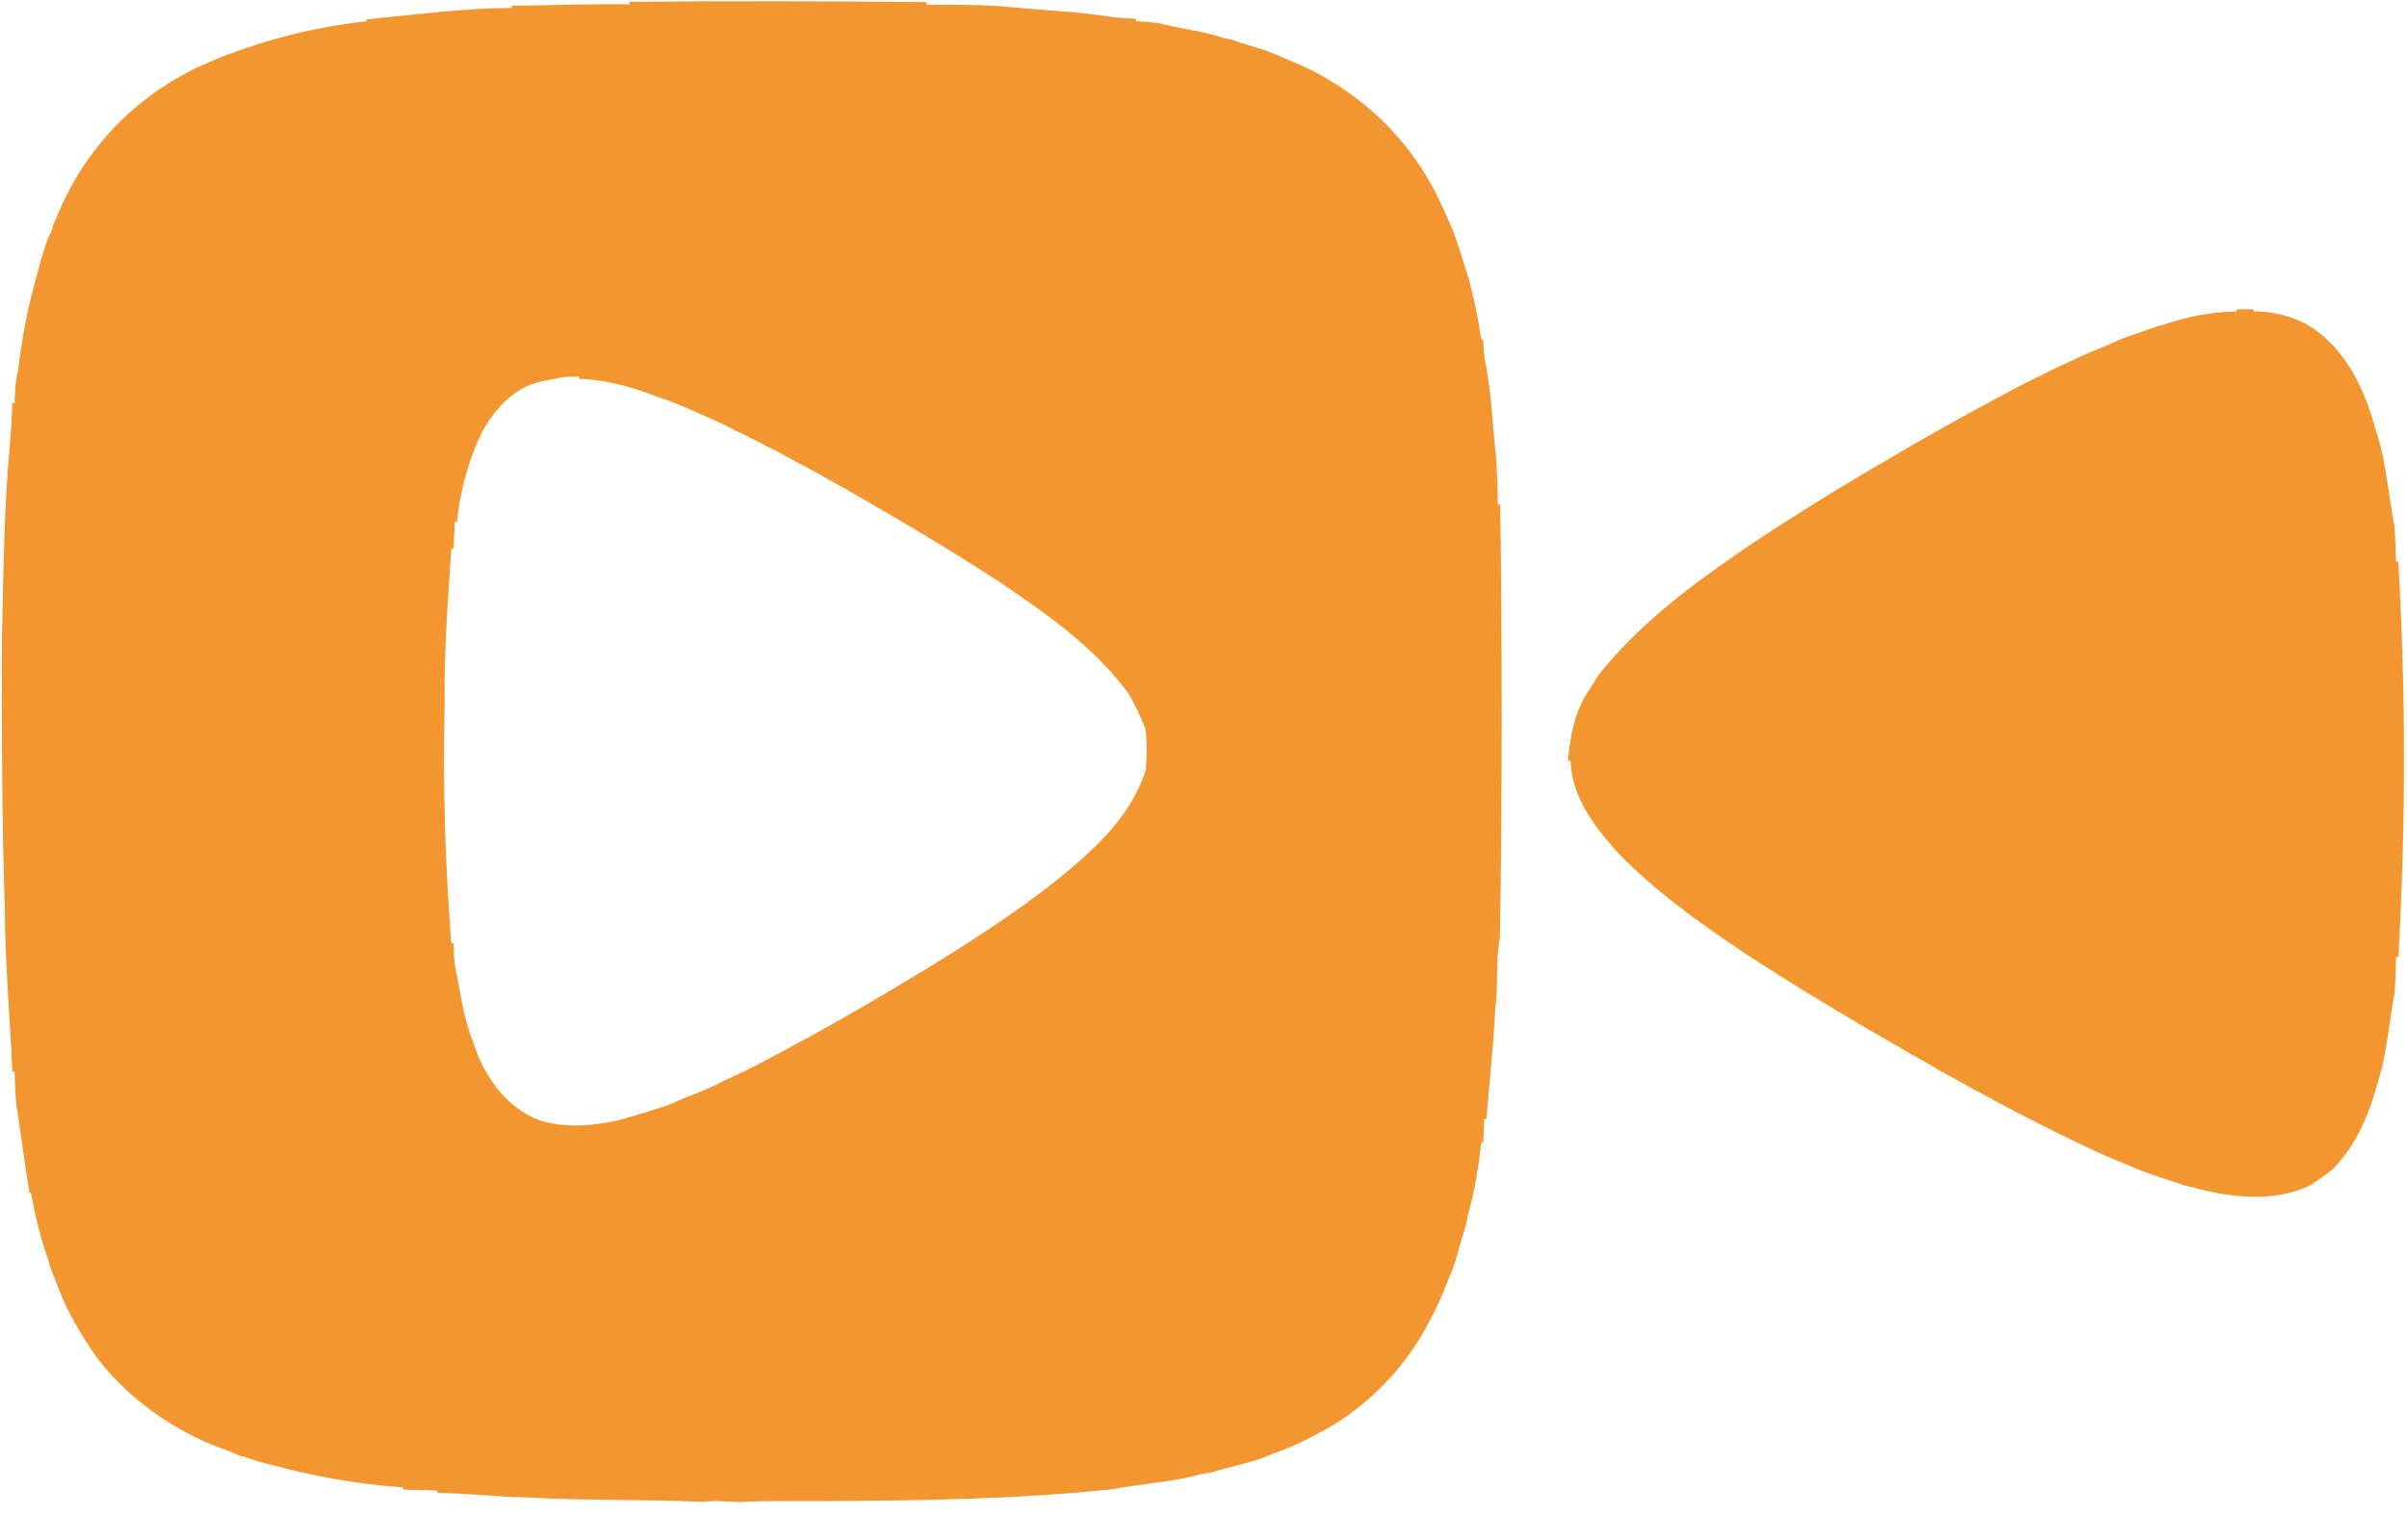
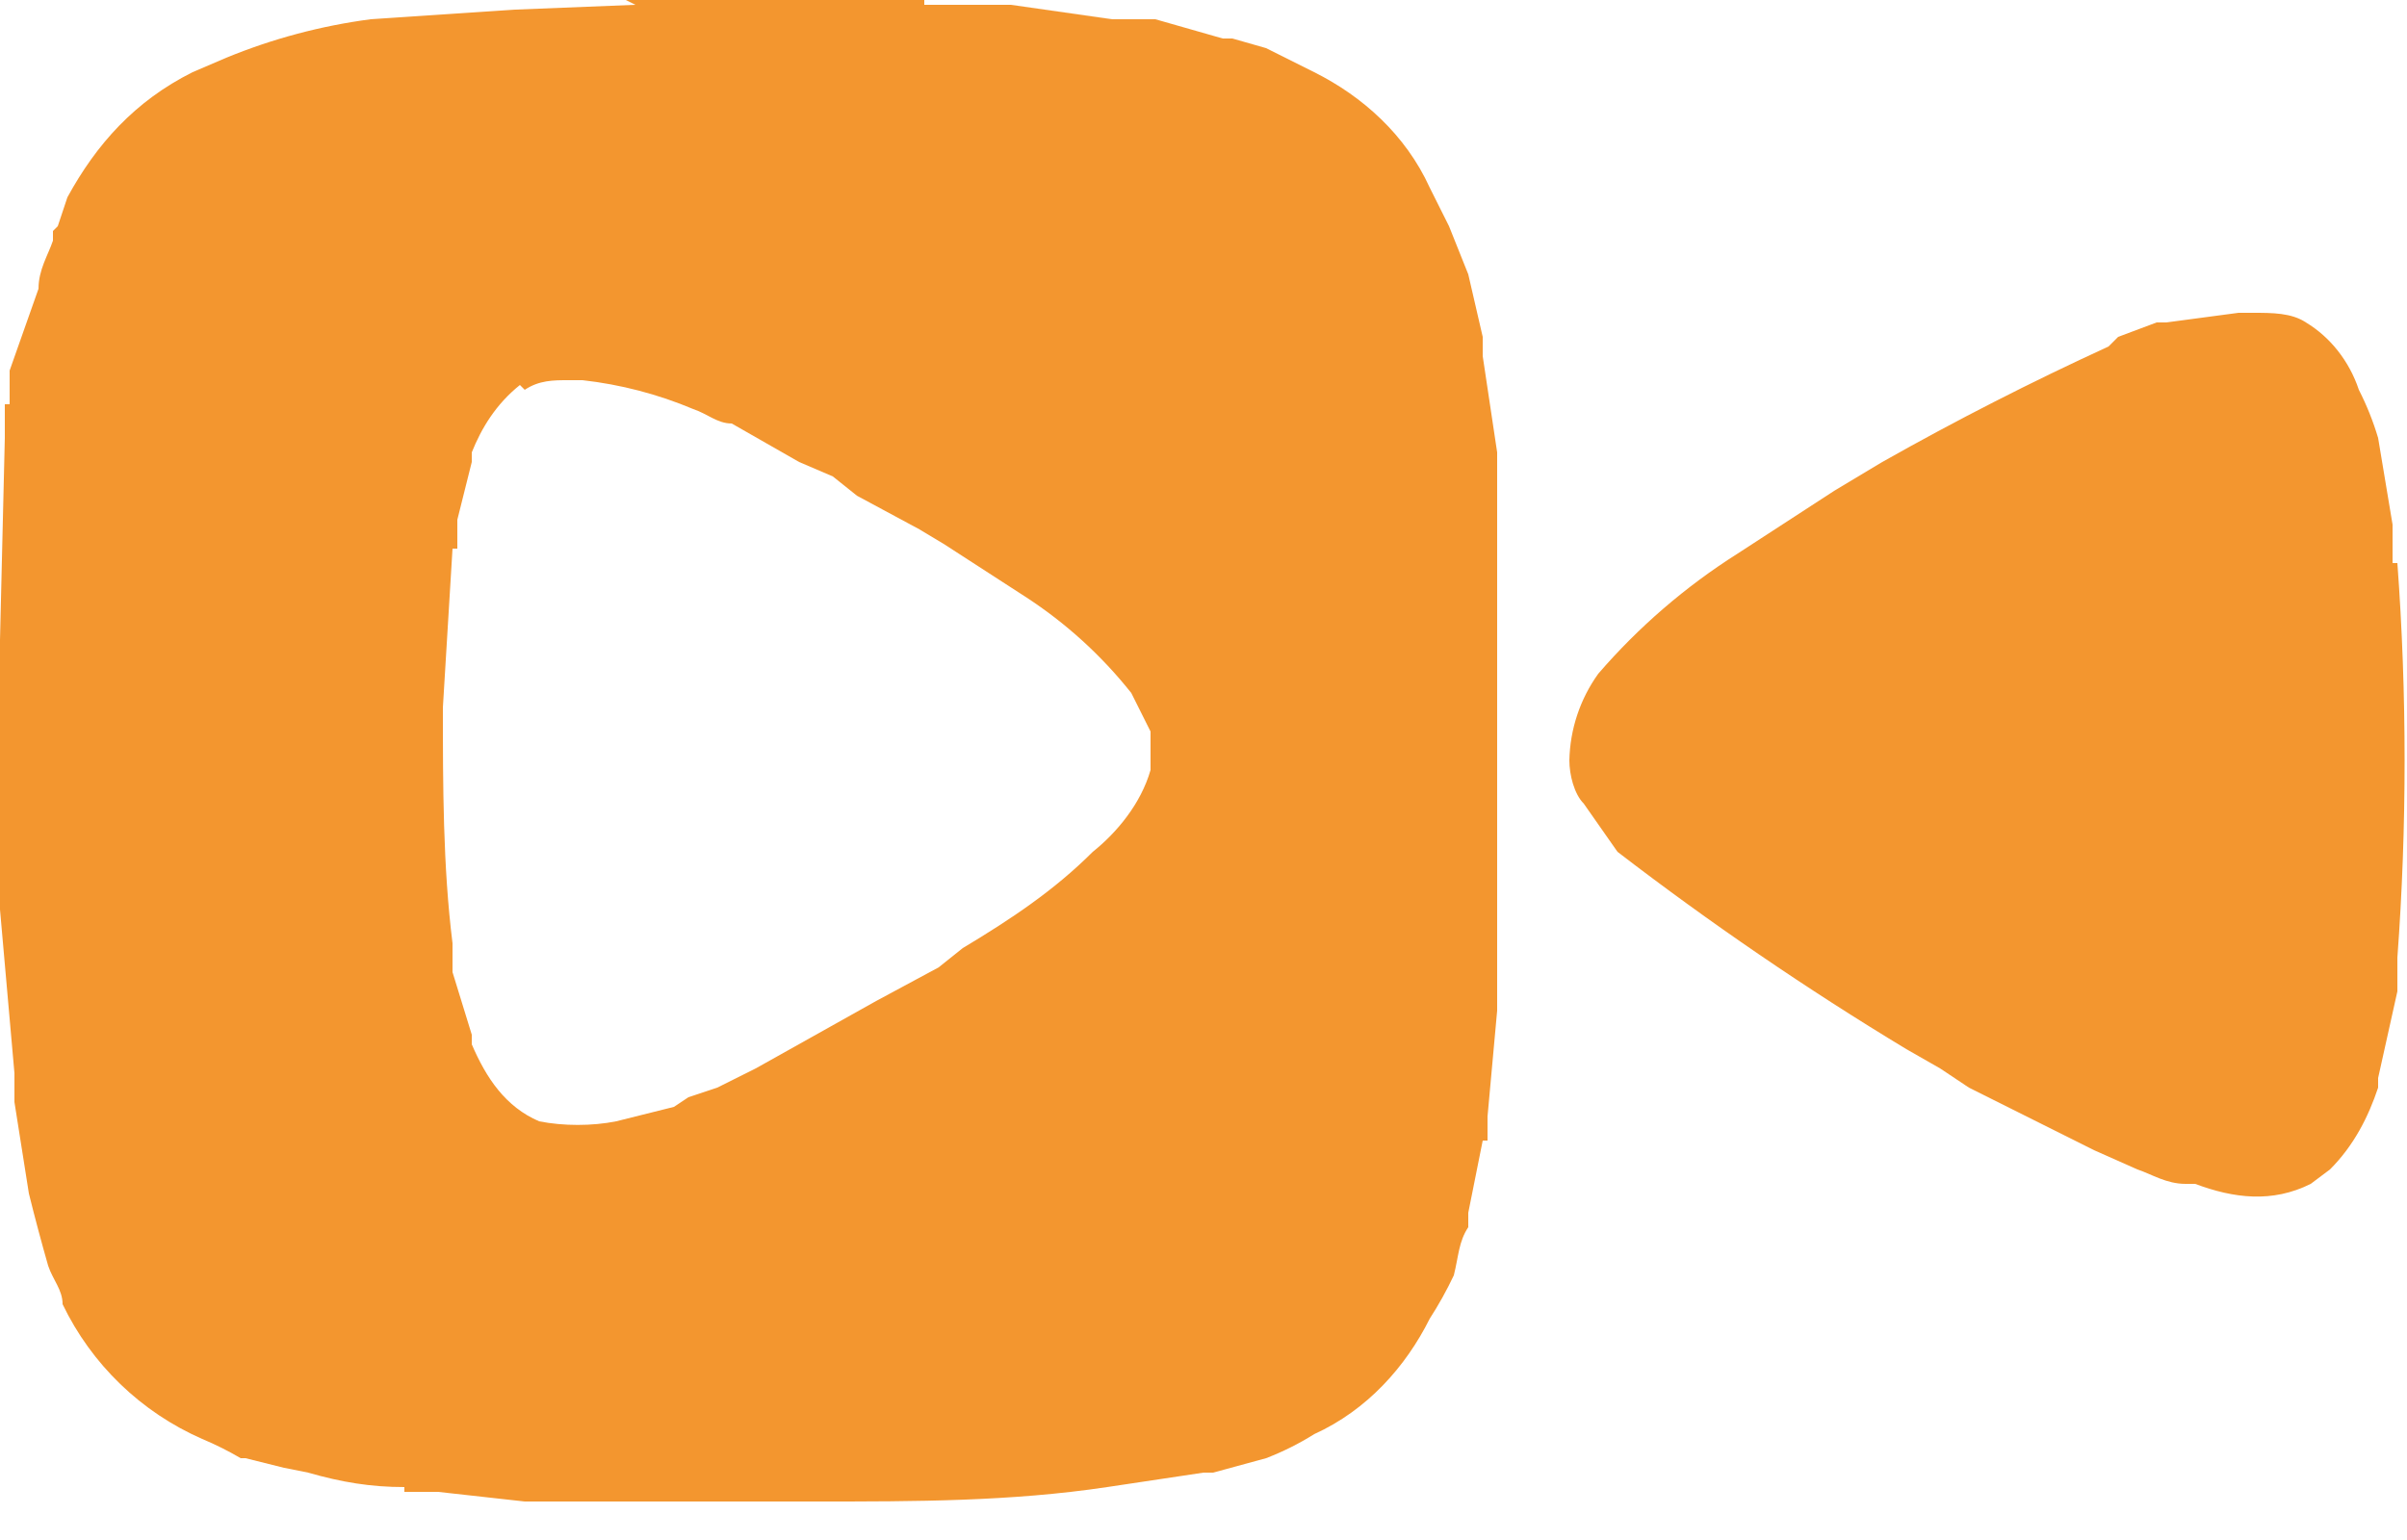
- <svg xmlns="http://www.w3.org/2000/svg" viewBox="0 0 50 32" version="1.1">
-   <g stroke="none" stroke-width="1" fill="none" fill-rule="evenodd">
-     <g fill="#F3962F">
-       <path d="M13.068,0.038 C15.128,0.016 17.187,0.025 19.247,0.044 L19.248,0.099 C19.84,0.104 20.435,0.087 21.024,0.151 C21.728,0.217 22.438,0.245 23.137,0.358 C23.291,0.372 23.445,0.384 23.6,0.393 L23.601,0.44 C23.75,0.448 23.9,0.46 24.05,0.476 C24.492,0.599 24.955,0.63 25.39,0.782 C25.442,0.794 25.547,0.817 25.6,0.829 C25.829,0.909 26.062,0.978 26.295,1.05 C26.364,1.078 26.433,1.107 26.503,1.135 C26.763,1.246 27.028,1.348 27.28,1.478 C28.312,2.01 29.189,2.837 29.744,3.86 C29.9,4.13 30.014,4.421 30.145,4.703 C30.285,5.046 30.384,5.403 30.499,5.756 C30.612,6.18 30.709,6.61 30.766,7.046 C30.776,7.047 30.797,7.048 30.806,7.05 C30.814,7.179 30.825,7.309 30.837,7.438 C30.98,8.102 30.999,8.785 31.073,9.458 C31.099,9.799 31.112,10.14 31.113,10.482 L31.163,10.482 C31.205,13.487 31.206,16.494 31.156,19.5 C31.06,19.98 31.129,20.477 31.06,20.961 C31.027,21.725 30.934,22.485 30.879,23.247 L30.832,23.247 C30.826,23.41 30.816,23.575 30.811,23.739 L30.768,23.741 C30.717,24.248 30.628,24.753 30.494,25.244 C30.483,25.297 30.461,25.404 30.451,25.457 C30.343,25.781 30.273,26.116 30.15,26.434 C30.122,26.504 30.093,26.574 30.063,26.644 C29.973,26.886 29.867,27.123 29.747,27.351 C29.225,28.41 28.364,29.301 27.304,29.826 C27.025,29.978 26.734,30.107 26.432,30.21 C26.364,30.238 26.296,30.266 26.229,30.294 C25.884,30.418 25.524,30.482 25.176,30.593 C25.104,30.605 25.032,30.618 24.961,30.631 C24.346,30.799 23.706,30.831 23.083,30.947 C21.054,31.159 19.011,31.182 16.972,31.192 C16.437,31.198 15.901,31.175 15.367,31.213 C15.107,31.202 14.846,31.175 14.586,31.207 C13.372,31.151 12.155,31.185 10.941,31.114 C10.32,31.106 9.704,31.028 9.083,31.02 L9.08,30.972 C8.847,30.969 8.614,30.955 8.381,30.952 C8.379,30.94 8.374,30.917 8.372,30.905 C7.729,30.863 7.088,30.771 6.459,30.635 C6.266,30.599 6.079,30.547 5.888,30.504 C5.63,30.434 5.367,30.379 5.116,30.284 C5.079,30.274 5.006,30.255 4.968,30.245 C4.899,30.213 4.83,30.182 4.76,30.154 C4.572,30.088 4.386,30.017 4.205,29.934 C3.351,29.541 2.584,28.957 2.012,28.208 C1.755,27.846 1.527,27.467 1.338,27.067 C1.227,26.816 1.135,26.557 1.033,26.302 C1.024,26.266 1.006,26.194 0.996,26.157 C0.835,25.715 0.73,25.252 0.644,24.79 C0.637,24.79 0.621,24.787 0.613,24.786 C0.508,24.17 0.437,23.548 0.336,22.933 C0.317,22.711 0.309,22.487 0.302,22.265 L0.257,22.271 C0.207,21.135 0.103,20.001 0.1,18.863 C0.039,17.018 0.033,15.17 0.039,13.323 C0.072,11.923 0.08,10.519 0.216,9.124 C0.234,8.874 0.249,8.623 0.257,8.373 L0.304,8.377 C0.311,8.158 0.315,7.938 0.37,7.726 C0.445,7.133 0.543,6.54 0.7,5.963 C0.79,5.635 0.87,5.303 0.985,4.982 C1.009,4.931 1.058,4.828 1.082,4.777 C1.087,4.755 1.096,4.711 1.101,4.689 C1.179,4.504 1.255,4.319 1.343,4.14 C1.886,2.999 2.81,2.06 3.933,1.484 C4.155,1.366 4.391,1.277 4.621,1.175 C5.579,0.806 6.588,0.553 7.609,0.443 C7.61,0.433 7.613,0.413 7.614,0.403 C8.616,0.306 9.618,0.17 10.627,0.165 L10.628,0.116 C11.445,0.116 12.263,0.074 13.081,0.09 L13.068,0.038 L13.068,0.038 Z M10.846,8.075 C10.346,8.36 10.022,8.87 9.832,9.4 C9.806,9.469 9.781,9.538 9.757,9.607 C9.628,10.009 9.532,10.424 9.492,10.844 C9.48,10.843 9.459,10.839 9.447,10.837 C9.44,11.025 9.428,11.212 9.422,11.399 L9.376,11.404 C9.3,12.486 9.223,13.57 9.236,14.656 C9.199,16.304 9.244,17.954 9.375,19.597 L9.421,19.597 C9.426,19.816 9.431,20.037 9.489,20.25 C9.563,20.654 9.625,21.064 9.755,21.455 C9.78,21.525 9.805,21.595 9.831,21.666 C10.055,22.36 10.512,23.023 11.22,23.284 C11.745,23.44 12.304,23.398 12.832,23.281 C13.19,23.187 13.544,23.074 13.896,22.957 C13.985,22.917 14.074,22.878 14.163,22.838 C14.376,22.757 14.587,22.671 14.796,22.579 C15.071,22.433 15.358,22.315 15.635,22.174 C16.467,21.745 17.286,21.29 18.095,20.818 C18.515,20.569 18.935,20.321 19.352,20.066 C19.536,19.946 19.727,19.835 19.912,19.717 C20.843,19.118 21.767,18.498 22.584,17.747 C23.112,17.262 23.586,16.691 23.801,15.995 C23.825,15.715 23.827,15.432 23.797,15.151 C23.691,14.9 23.588,14.646 23.442,14.414 C22.834,13.575 21.995,12.941 21.15,12.357 C20.614,11.982 20.057,11.639 19.499,11.297 C19.335,11.196 19.167,11.099 19.001,10.999 C18.582,10.743 18.154,10.505 17.731,10.256 C17.551,10.147 17.363,10.053 17.181,9.948 C16.975,9.822 16.758,9.715 16.546,9.6 C16.295,9.454 16.035,9.327 15.778,9.194 C15.547,9.072 15.307,8.967 15.077,8.842 C14.824,8.719 14.562,8.614 14.307,8.496 C14.076,8.393 13.837,8.306 13.597,8.224 C13.527,8.196 13.457,8.17 13.385,8.145 C12.95,7.994 12.494,7.886 12.031,7.872 L12.026,7.824 C11.919,7.827 11.812,7.831 11.706,7.835 C11.415,7.898 11.108,7.923 10.846,8.075 L10.846,8.075 Z" id="Shape" />
-       <path d="M44.95,6.745 C45.433,6.579 45.944,6.477 46.457,6.473 L46.459,6.427 C46.575,6.427 46.692,6.426 46.809,6.426 L46.815,6.47 C47.191,6.469 47.567,6.558 47.902,6.731 C48.425,7.025 48.786,7.522 49.039,8.055 C49.142,8.282 49.226,8.518 49.299,8.757 C49.325,8.851 49.354,8.947 49.385,9.042 C49.575,9.657 49.616,10.303 49.739,10.931 C49.757,11.178 49.766,11.426 49.772,11.675 L49.819,11.665 C49.978,14.404 49.976,17.152 49.82,19.891 L49.773,19.881 C49.768,20.13 49.759,20.38 49.741,20.629 C49.632,21.207 49.592,21.799 49.431,22.367 C49.403,22.458 49.376,22.549 49.349,22.641 C49.18,23.241 48.909,23.823 48.475,24.278 C48.316,24.409 48.15,24.529 47.977,24.639 C47.225,24.983 46.353,24.892 45.578,24.679 C45.527,24.667 45.424,24.643 45.372,24.631 C45.041,24.513 44.703,24.419 44.378,24.285 C44.102,24.16 43.818,24.058 43.544,23.929 C42.859,23.611 42.186,23.27 41.518,22.917 C41.309,22.796 41.091,22.689 40.88,22.571 C40.673,22.447 40.458,22.34 40.25,22.219 C40.023,22.078 39.784,21.958 39.555,21.82 C38.428,21.172 37.31,20.508 36.224,19.794 C35.285,19.165 34.358,18.505 33.576,17.685 C33.32,17.398 33.081,17.096 32.895,16.759 C32.743,16.464 32.632,16.144 32.626,15.809 L32.57,15.809 C32.614,15.337 32.696,14.859 32.941,14.447 C33.032,14.301 33.124,14.155 33.217,14.011 C34.011,13.018 35.027,12.236 36.068,11.52 C36.722,11.062 37.401,10.645 38.076,10.222 C38.234,10.128 38.394,10.037 38.55,9.94 C38.741,9.82 38.938,9.709 39.134,9.596 C40.003,9.075 40.891,8.586 41.785,8.108 C42.23,7.879 42.677,7.655 43.134,7.448 C43.342,7.349 43.554,7.26 43.769,7.177 C43.855,7.136 43.942,7.097 44.029,7.058 C44.285,6.961 44.546,6.88 44.802,6.783 C44.839,6.773 44.913,6.755 44.95,6.745 L44.95,6.745 Z" id="Shape" />
-     </g>
+ <svg xmlns="http://www.w3.org/2000/svg" viewBox="0 0 50 32">
+   <g fill="#F3962F" fill-rule="evenodd">
+     <path d="M13 0h6.2v.1H21l2.1.3h.9l1.4.4h.2l.7.2.2.1.8.4c1 .5 1.9 1.3 2.4 2.4l.4.8.4 1 .3 1.3v.4l.3 2V21l-.2 2.2v.5h-.1l-.3 1.5v.3c-.2.3-.2.6-.3 1a7.8 7.8 0 0 1-.5.9c-.5 1-1.3 1.9-2.4 2.4a5.8 5.8 0 0 1-1 .5l-1.1.3H25l-2 .3c-2 .3-4 .3-6 .3H10.9L9.1 31h-.7v-.1c-.7 0-1.3-.1-2-.3l-.5-.1-.8-.2H5a6.7 6.7 0 0 0-.8-.4 5.8 5.8 0 0 1-2.9-2.8c0-.3-.2-.5-.3-.8a43.7 43.7 0 0 1-.4-1.5l-.3-1.9v-.6L0 18.9v-5.6l.1-4.2v-.7h.1v-.7L.8 6c0-.4.2-.7.3-1v-.2l.1-.1.2-.6C2 3 2.8 2.1 4 1.5l.7-.3a12 12 0 0 1 3-.8l3-.2 2.5-.1zm-2.2 8c-.5.4-.8.9-1 1.4v.2l-.3 1.2v.6h-.1l-.2 3.3c0 1.6 0 3.3.2 4.9v.6l.4 1.3v.2c.3.7.7 1.3 1.4 1.6.5.1 1.1.1 1.6 0L14 23l.3-.2.6-.2.8-.4 2.5-1.4 1.3-.7.5-.4c1-.6 1.9-1.2 2.7-2 .5-.4 1-1 1.2-1.7v-.8l-.4-.8a9.2 9.2 0 0 0-2.2-2l-1.7-1.1-.5-.3-1.3-.7-.5-.4-.7-.3-.7-.4-.7-.4c-.3 0-.5-.2-.8-.3a8.3 8.3 0 0 0-2.3-.6h-.3c-.3 0-.6 0-.9.2zM45 6.7l1.5-.2h.3c.4 0 .8 0 1.1.2.5.3.9.8 1.1 1.4a5.9 5.9 0 0 1 .4 1l.3 1.8v.8h.1c.2 2.7.2 5.5 0 8.2v.7l-.4 1.8v.2c-.2.6-.5 1.2-1 1.7l-.4.3c-.8.4-1.6.3-2.4 0h-.2c-.4 0-.7-.2-1-.3l-.9-.4-2-1-.6-.3-.6-.4-.7-.4a65 65 0 0 1-6-4.1l-.7-1c-.2-.2-.3-.6-.3-.9a3.2 3.2 0 0 1 .6-1.8 13 13 0 0 1 2.9-2.5l2-1.3.5-.3.5-.3a62.5 62.5 0 0 1 4.7-2.4L44 7l.8-.3h.1z" />
  </g>
</svg>
